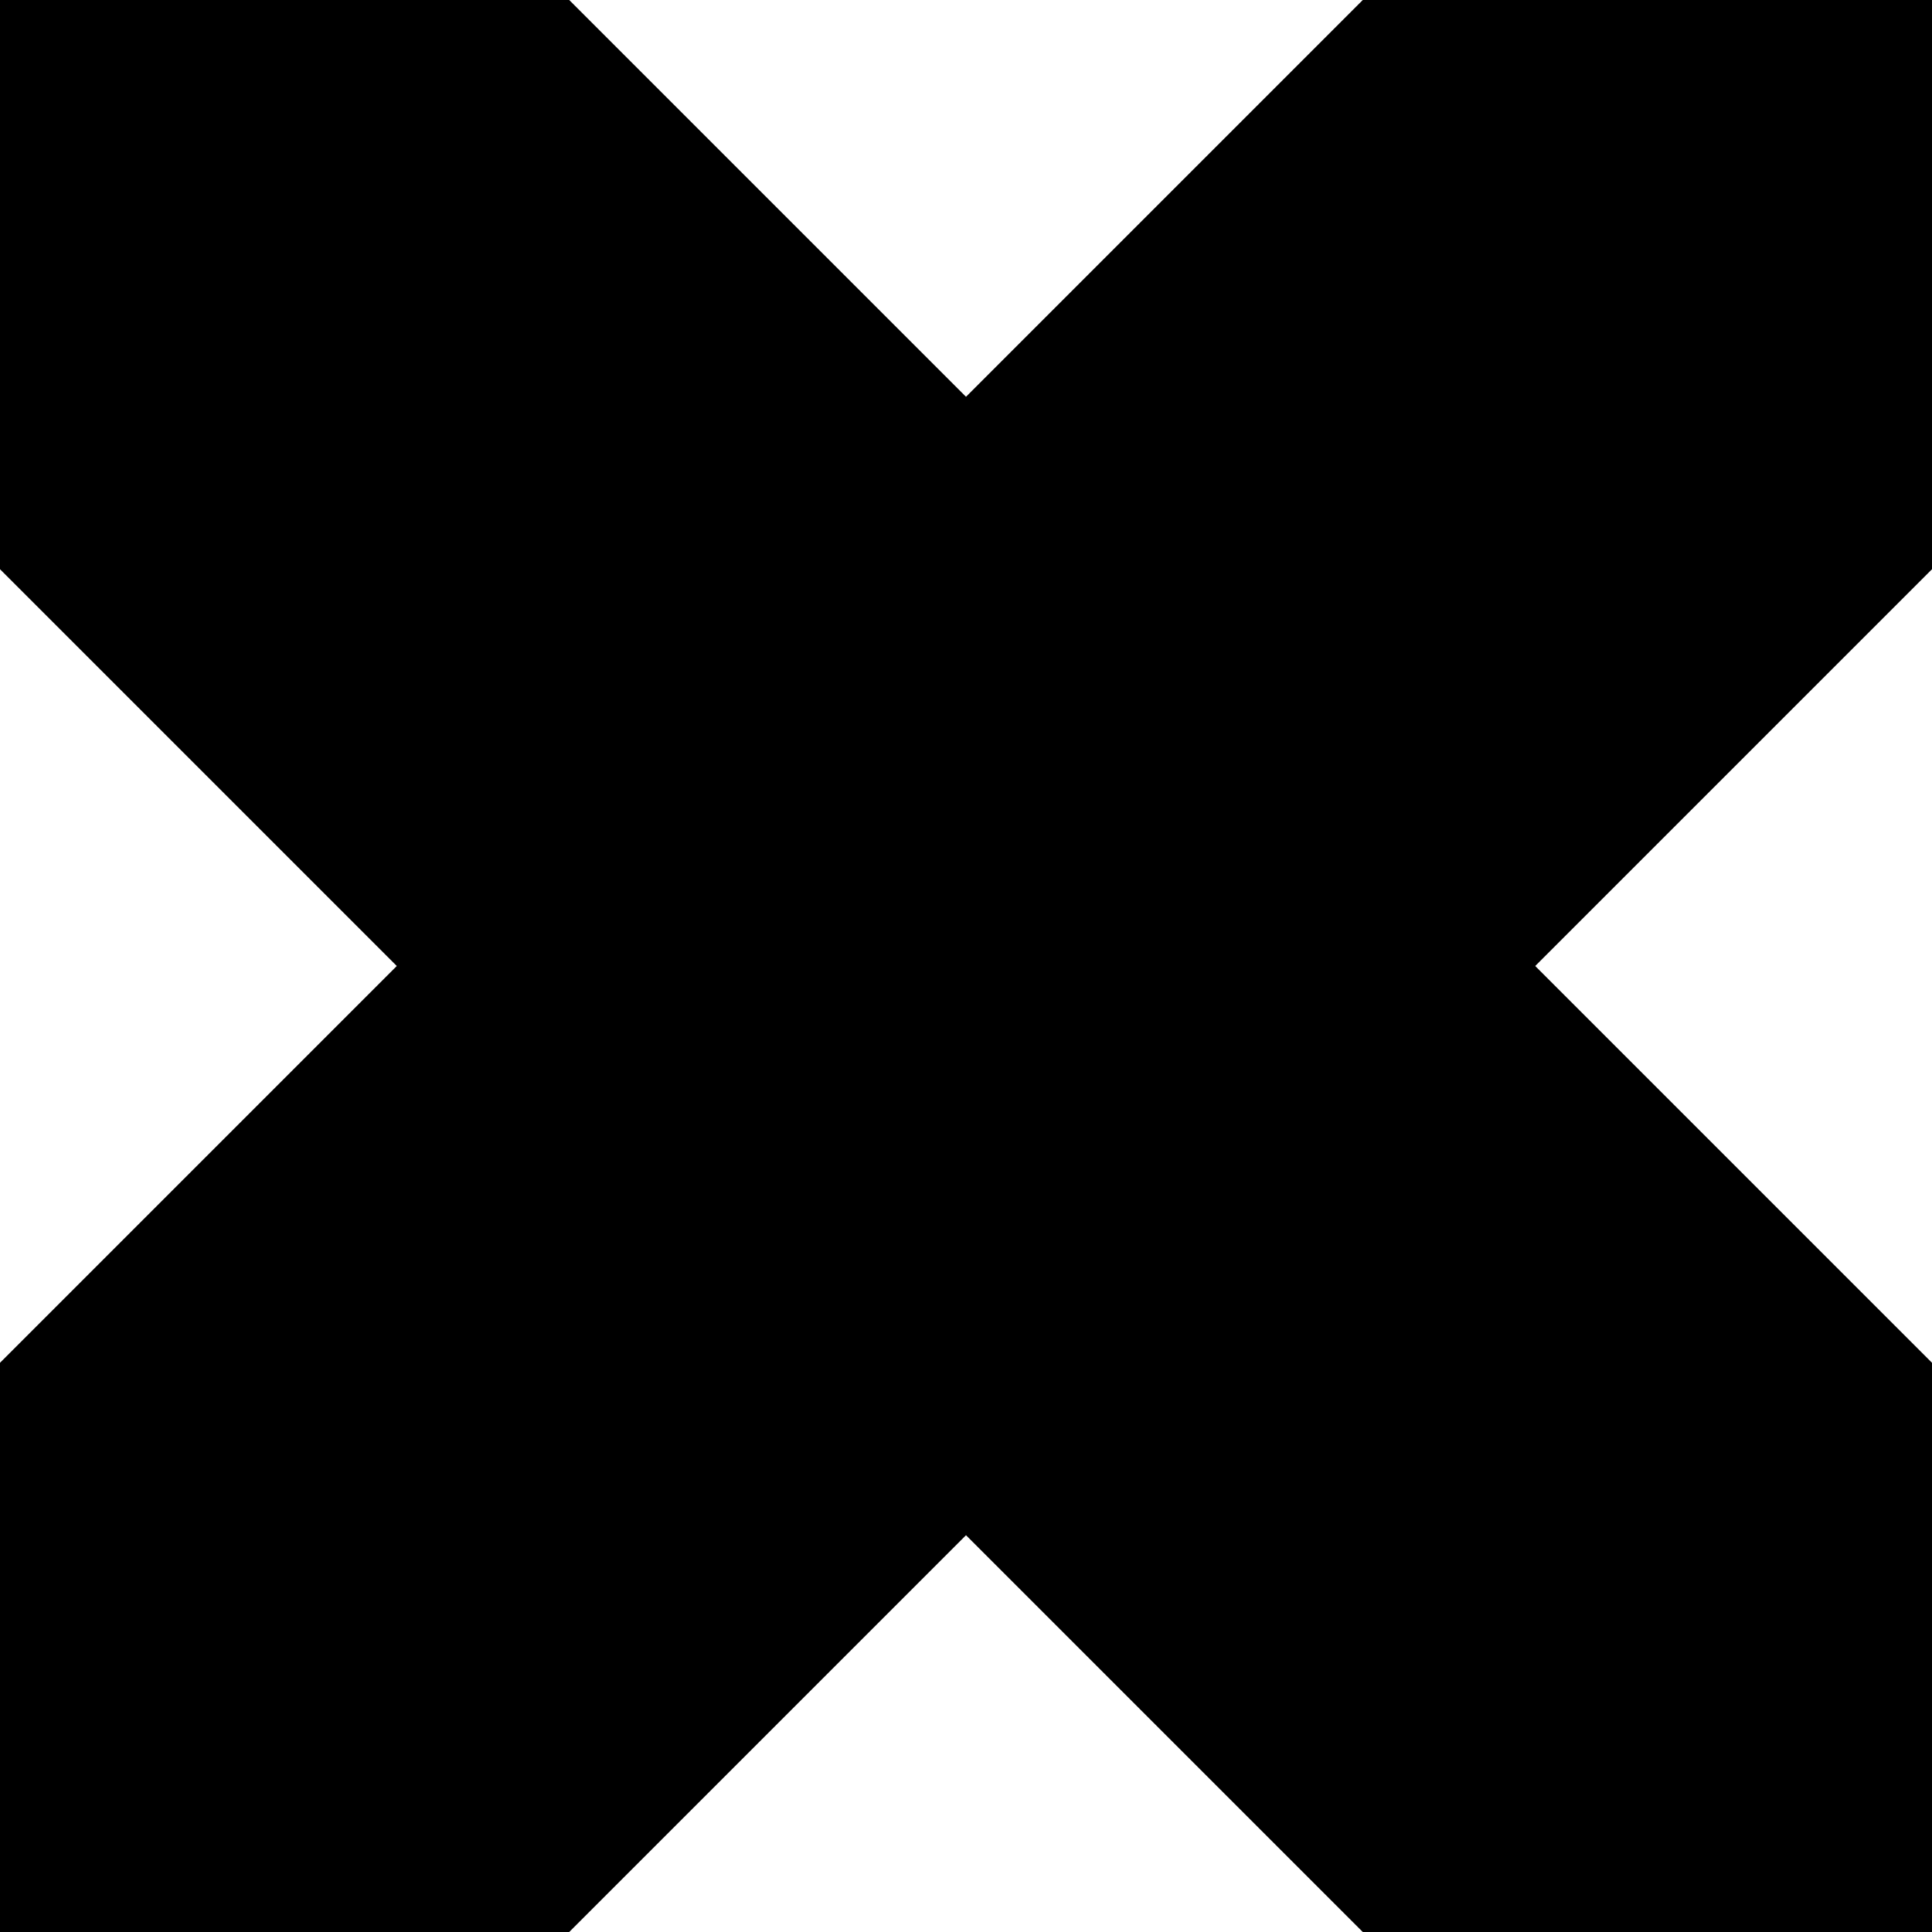
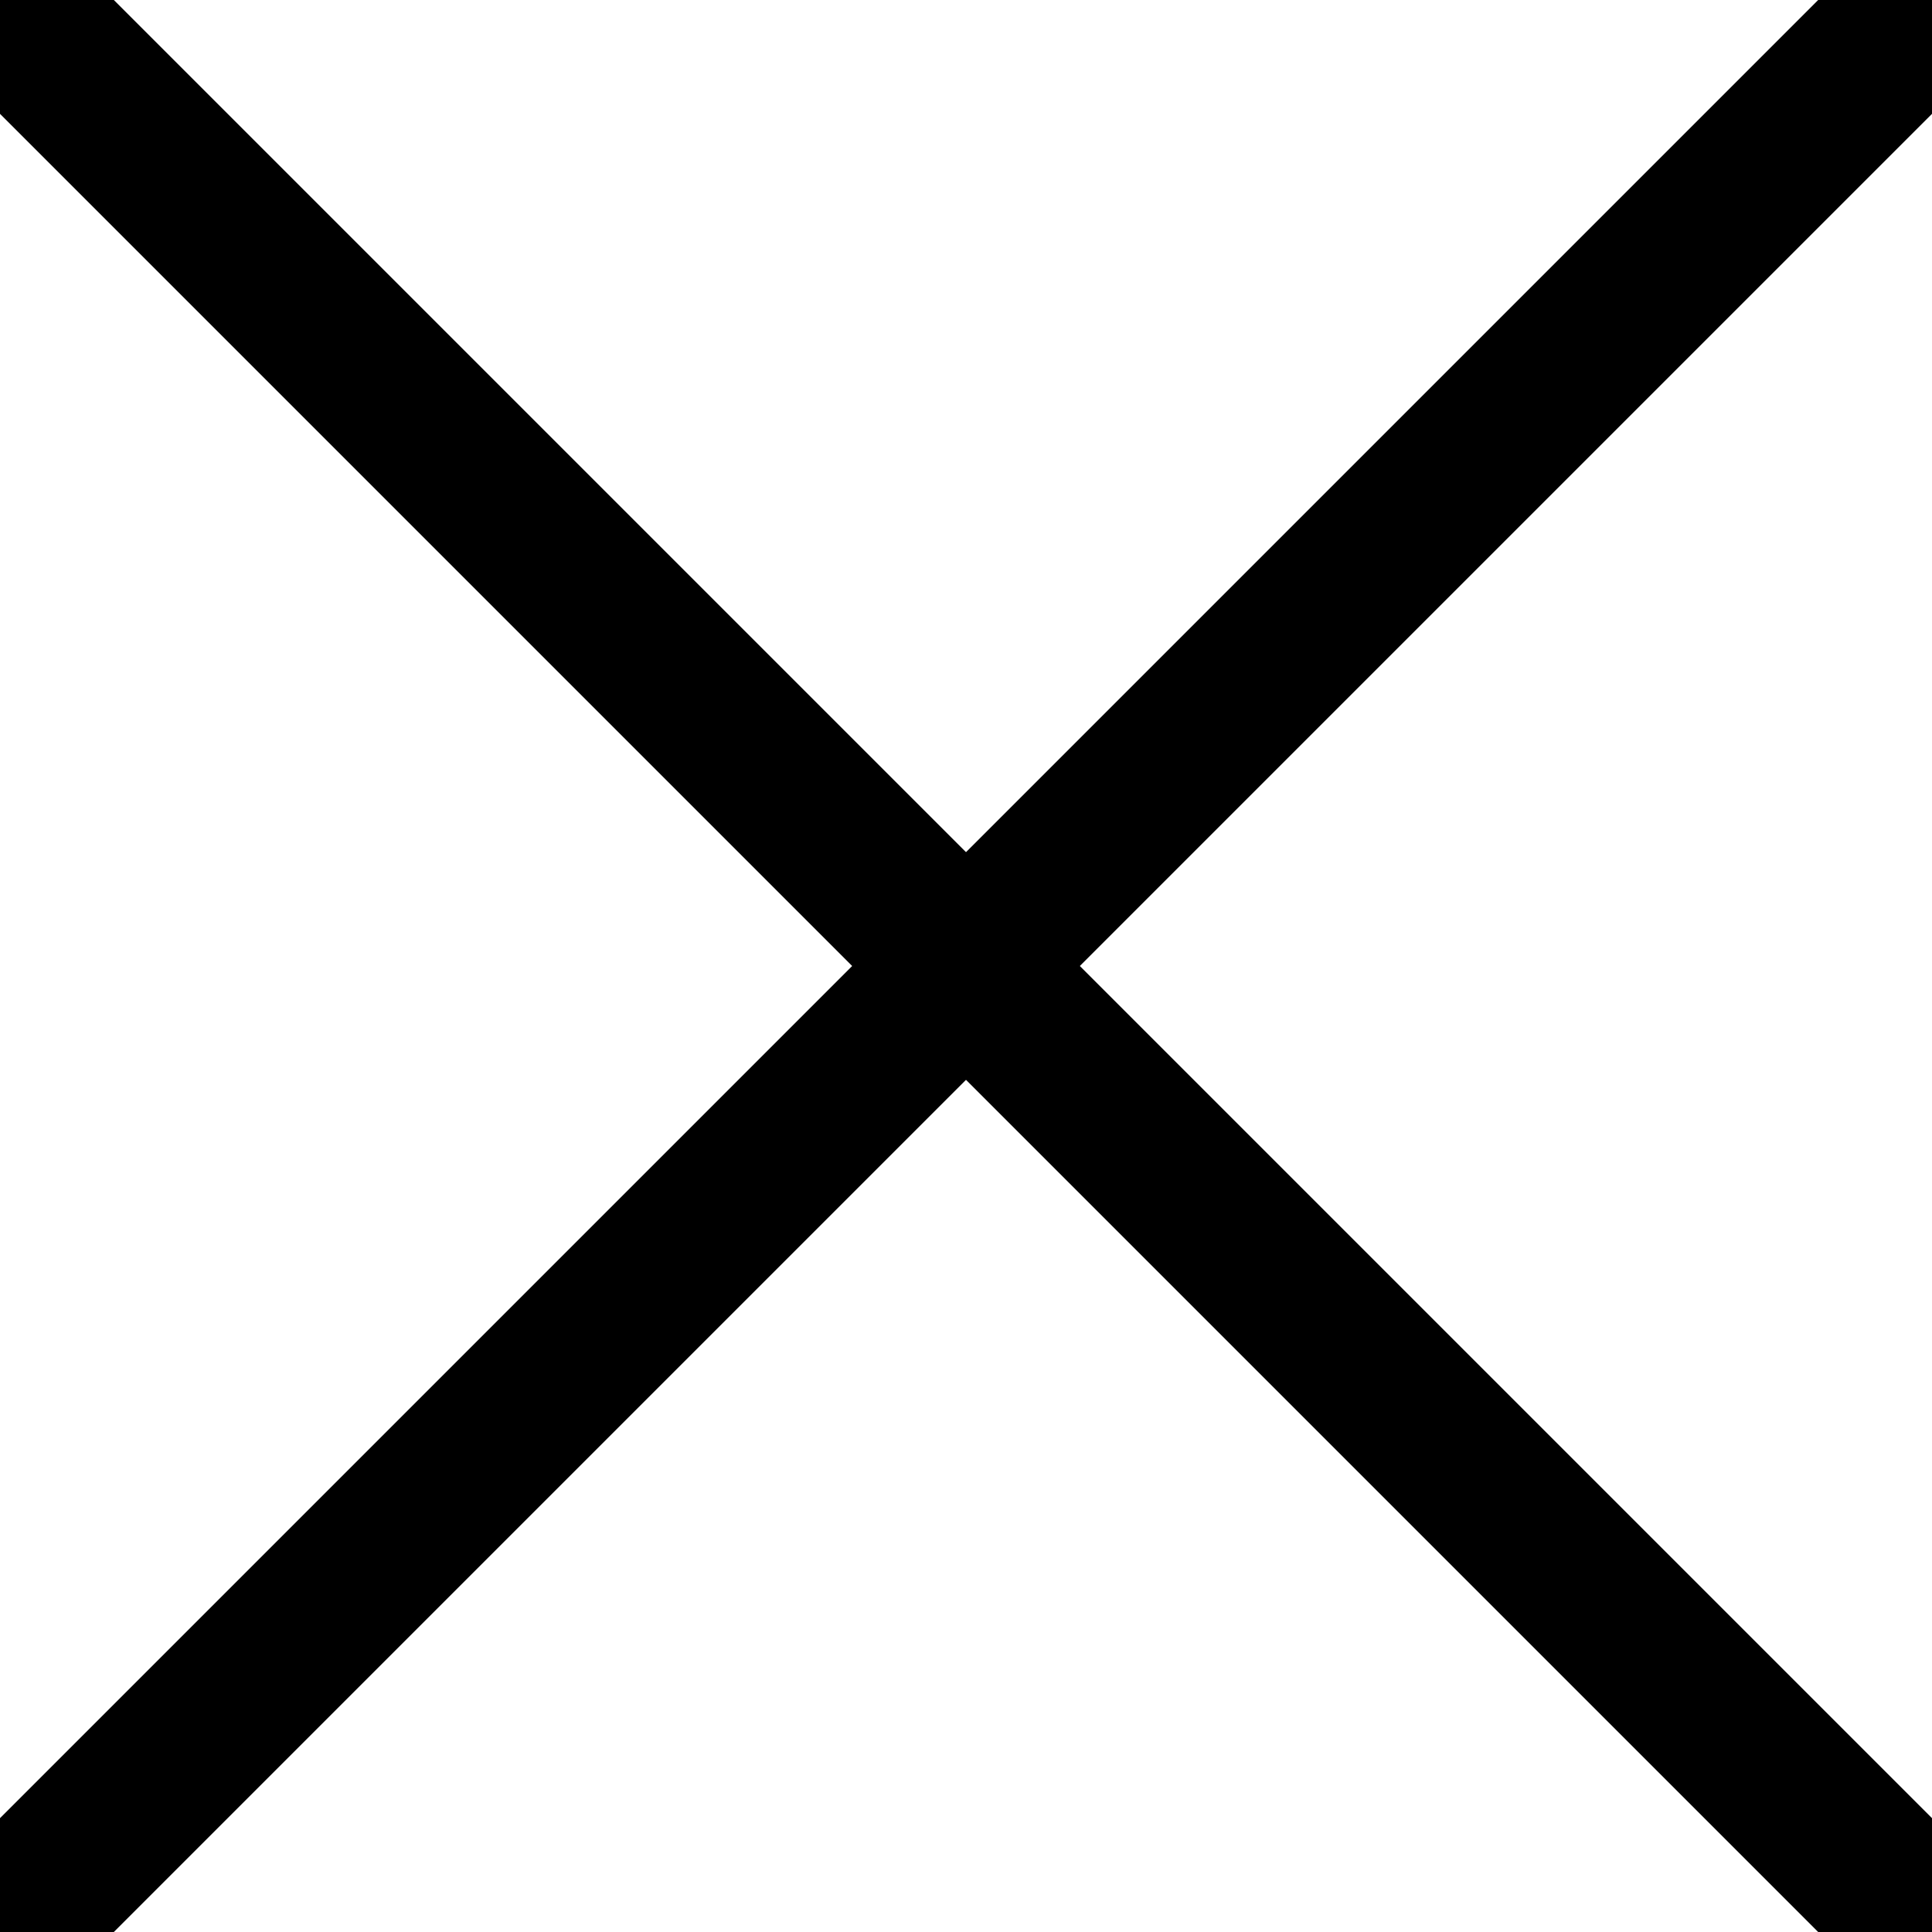
- <svg xmlns="http://www.w3.org/2000/svg" width="24" height="24" viewBox="0 0 24 24" preserveAspectRatio="none" stroke="currentColor" stroke-width="10" stroke-linecap="round" stroke-linejoin="round">
+ <svg xmlns="http://www.w3.org/2000/svg" width="24" height="24" viewBox="0 0 24 24" preserveAspectRatio="none" stroke="currentColor" stroke-width="2">
  <line x1="0" y1="0" x2="100%" y2="100%" />
  <line x1="0" y1="100%" x2="100%" y2="0" />
</svg>
